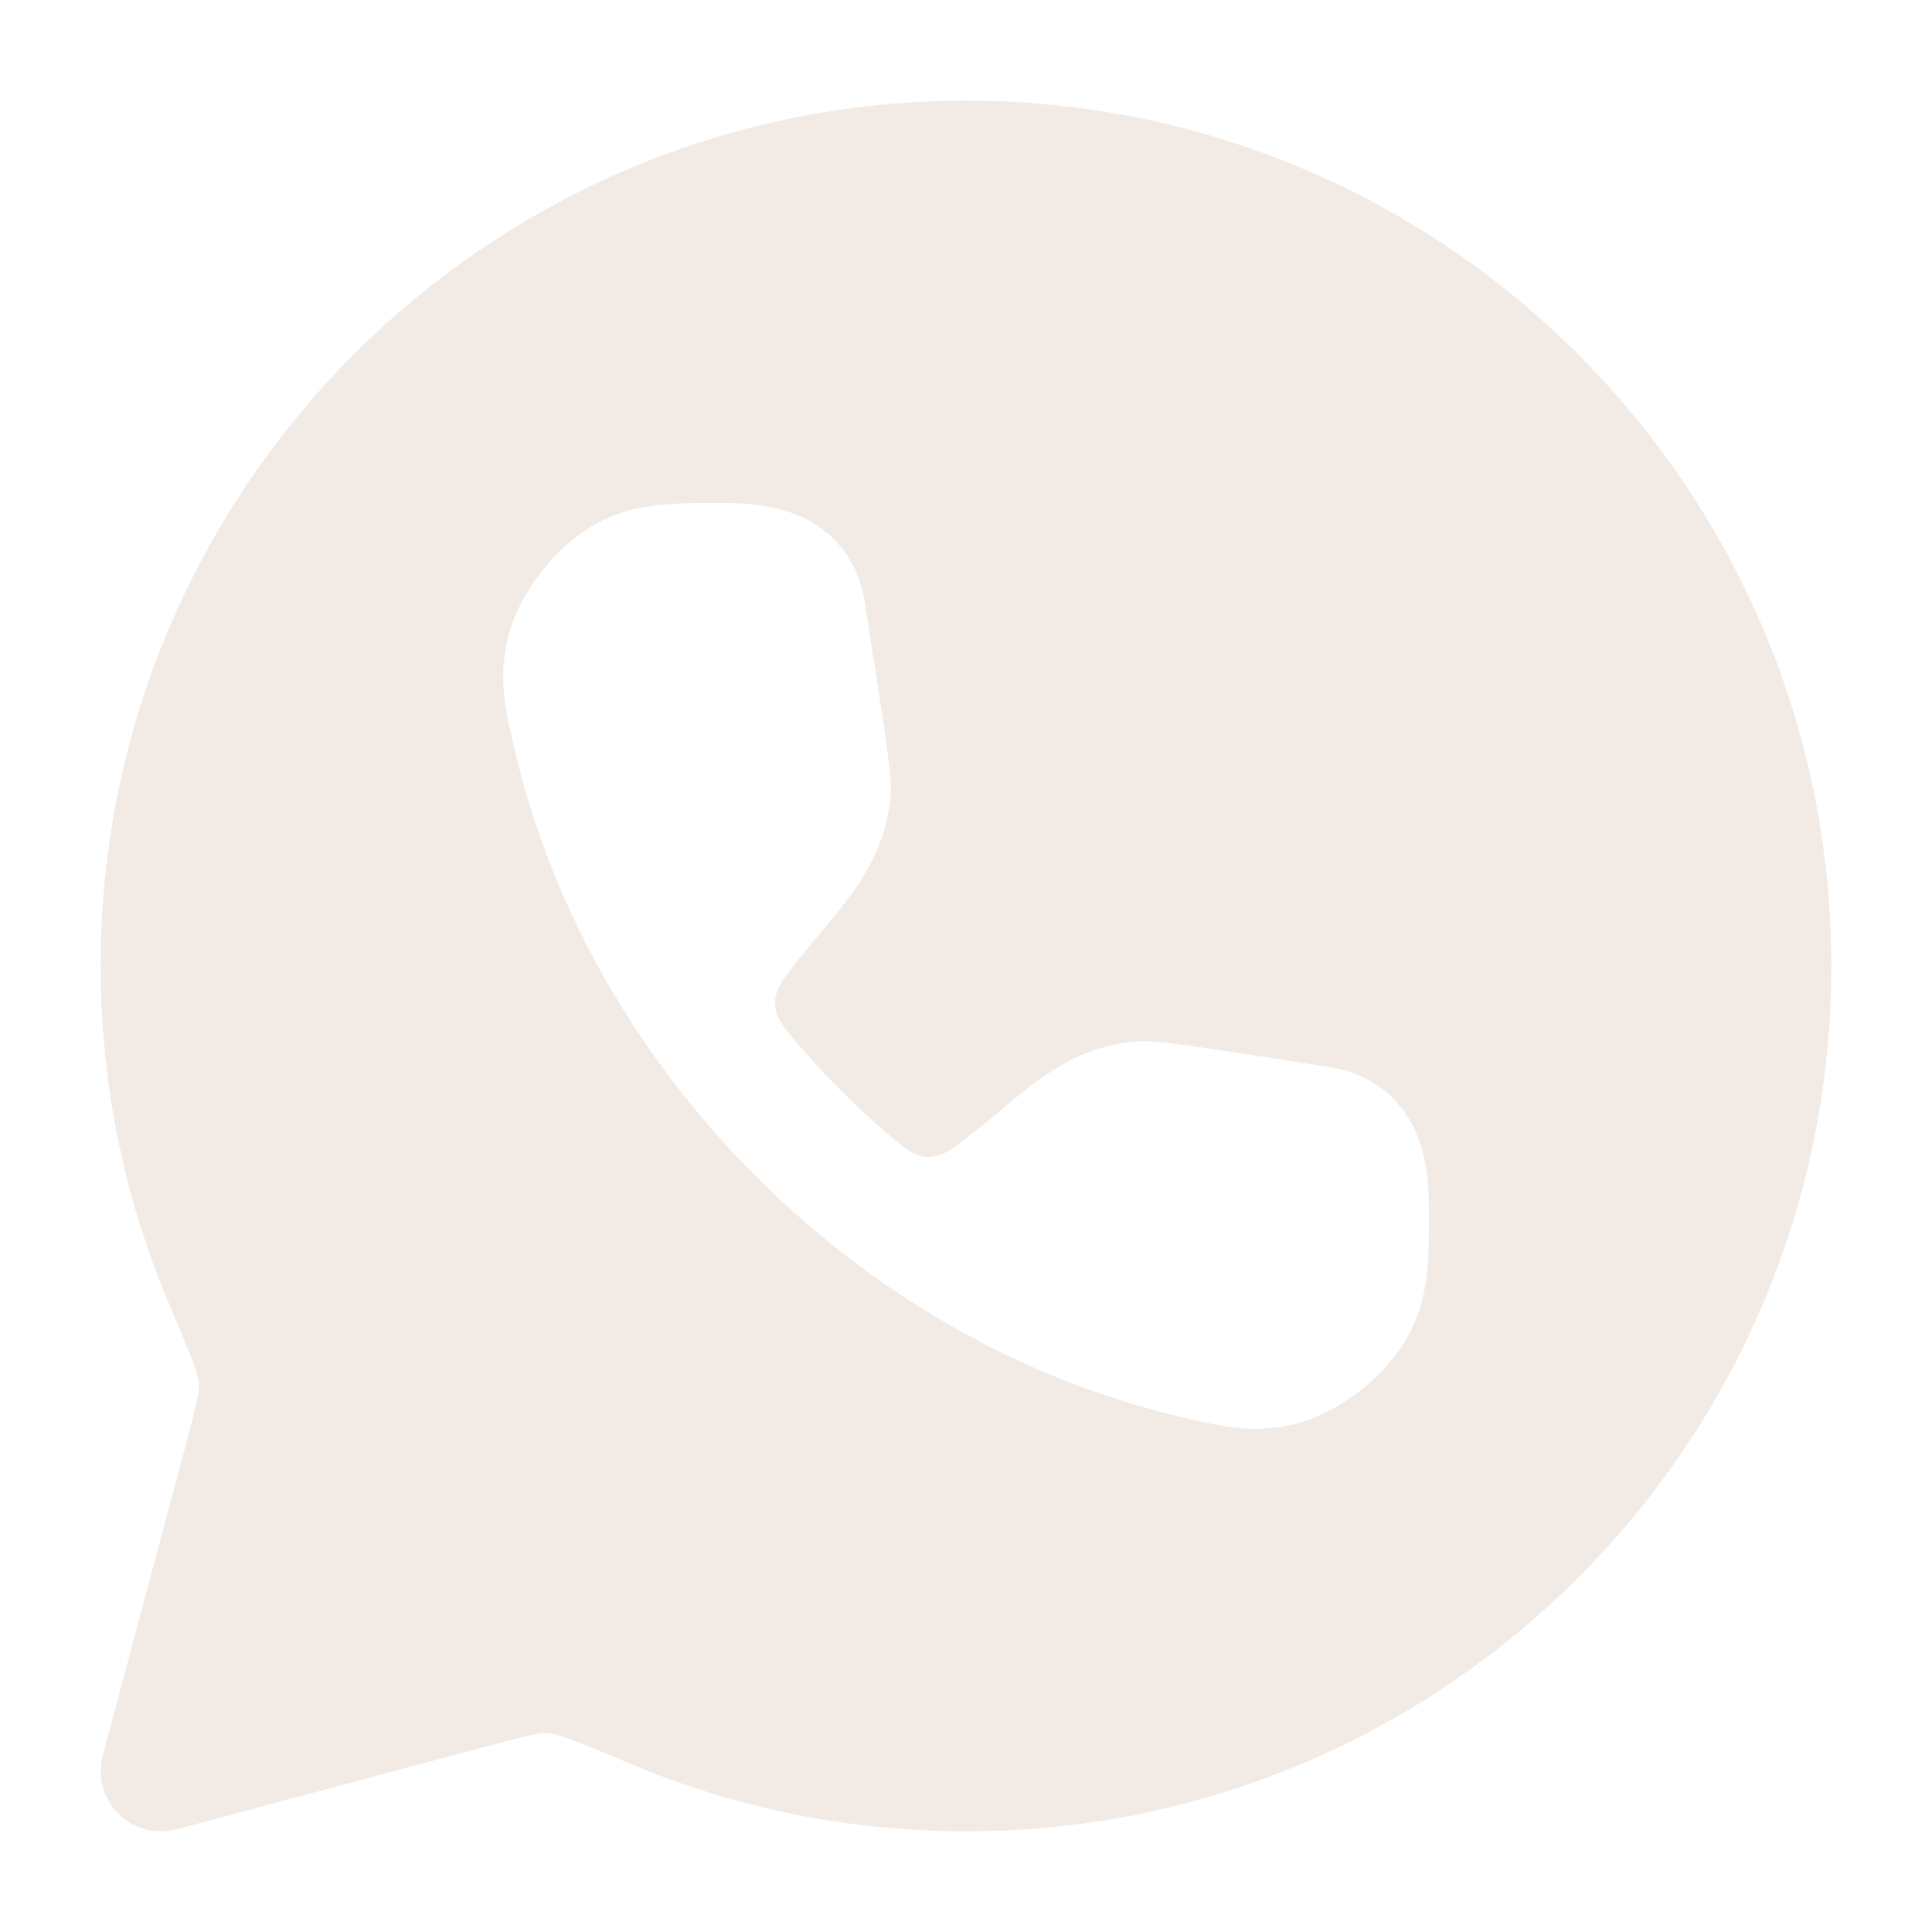
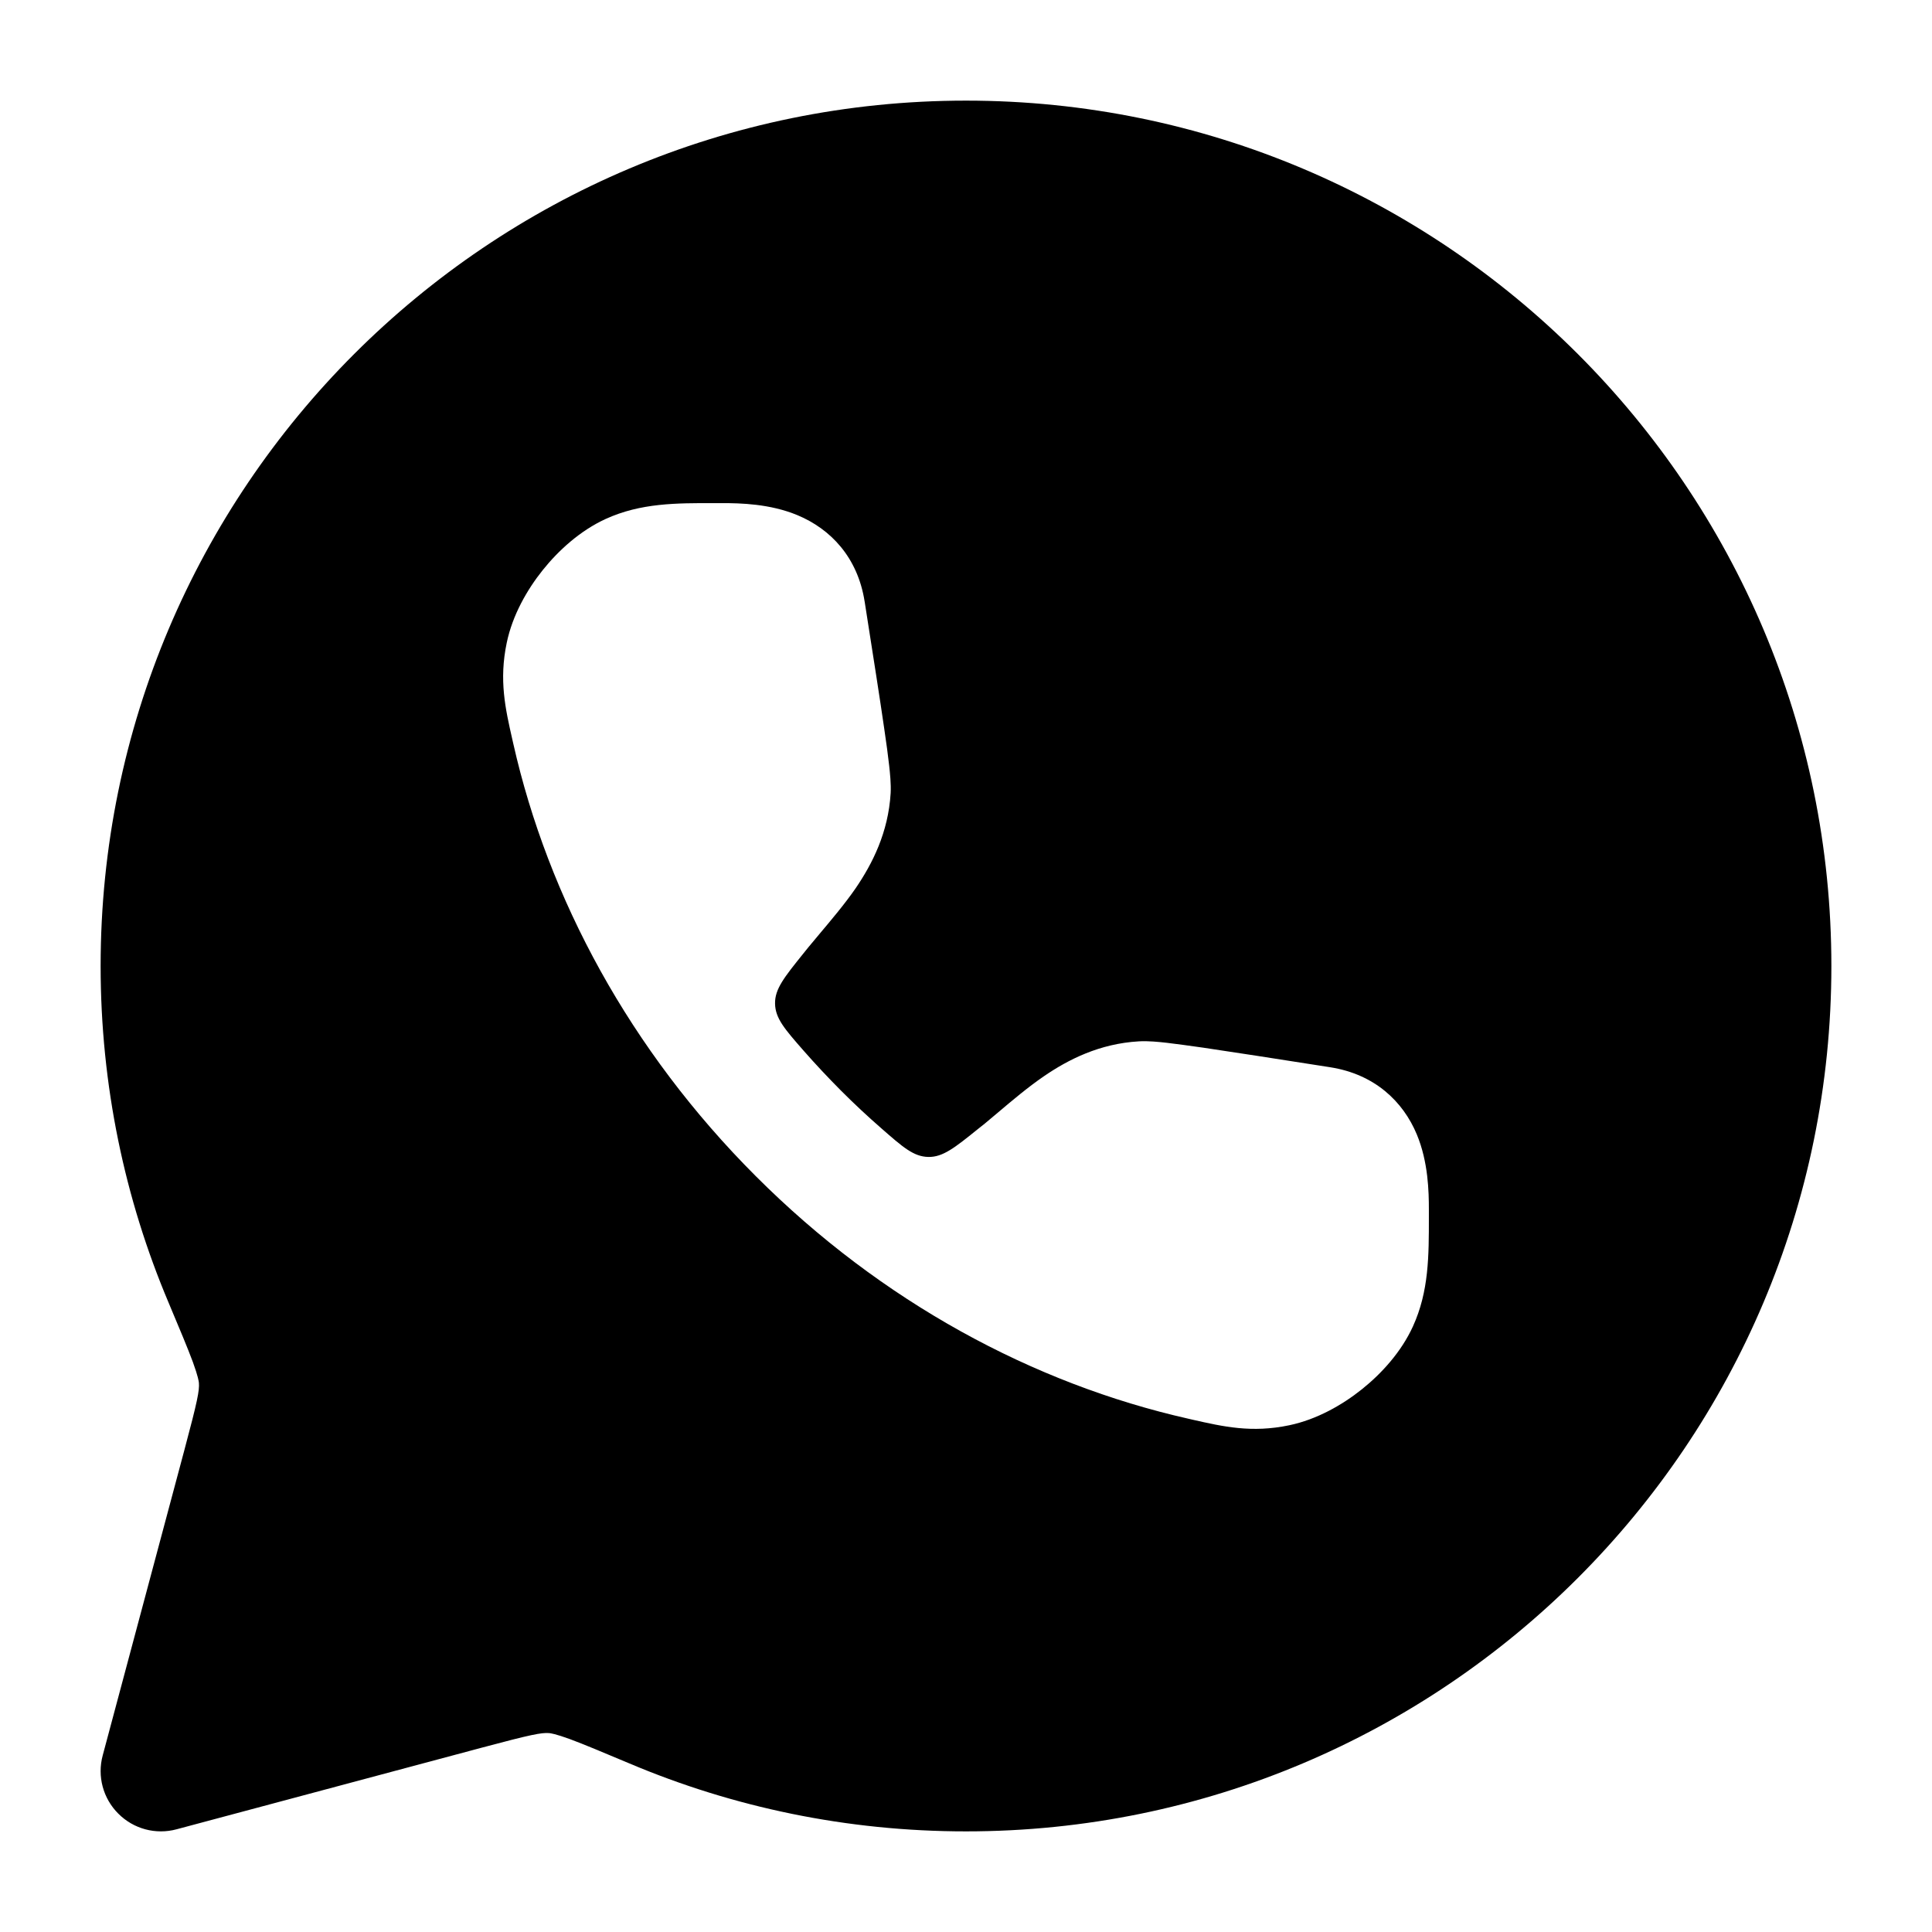
<svg xmlns="http://www.w3.org/2000/svg" width="24" height="24" viewBox="0 0 24 24" fill="none">
-   <path fill-rule="evenodd" clip-rule="evenodd" d="M12 1.25C6.063 1.25 1.25 6.063 1.25 12C1.25 13.481 1.55 14.894 2.093 16.179C2.235 16.517 2.331 16.745 2.396 16.92C2.461 17.099 2.47 17.163 2.471 17.18C2.478 17.274 2.454 17.401 2.292 18.007L1.276 21.806C1.206 22.065 1.28 22.341 1.47 22.53C1.659 22.72 1.935 22.794 2.194 22.724L5.993 21.708C6.599 21.546 6.726 21.522 6.82 21.529C6.837 21.53 6.902 21.539 7.08 21.604C7.255 21.669 7.483 21.765 7.821 21.907C9.106 22.45 10.519 22.75 12 22.75C17.937 22.75 22.75 17.937 22.75 12C22.75 6.063 17.937 1.25 12 1.25ZM8.973 6.25L8.88 6.25C8.401 6.249 7.958 6.248 7.523 6.447C7.207 6.592 6.938 6.837 6.742 7.082C6.546 7.327 6.366 7.643 6.295 7.984C6.197 8.45 6.278 8.805 6.364 9.184L6.376 9.237C6.81 11.161 7.826 13.048 9.389 14.611C10.951 16.174 12.838 17.189 14.763 17.624L14.815 17.636C15.195 17.722 15.55 17.803 16.016 17.705C16.356 17.634 16.673 17.454 16.918 17.258C17.163 17.062 17.408 16.793 17.552 16.477C17.751 16.041 17.75 15.599 17.75 15.119L17.75 15.027C17.75 14.806 17.743 14.435 17.6 14.092C17.429 13.682 17.077 13.345 16.526 13.258L16.52 13.257C15.837 13.15 15.317 13.069 14.95 13.015C14.766 12.989 14.613 12.968 14.494 12.954C14.396 12.943 14.261 12.929 14.148 12.936C13.658 12.964 13.269 13.163 12.967 13.37C12.775 13.501 12.566 13.677 12.402 13.816L12.402 13.816L12.402 13.816C12.338 13.87 12.28 13.919 12.234 13.957L12.156 14.019C11.861 14.257 11.713 14.376 11.531 14.372C11.349 14.368 11.216 14.251 10.949 14.017C10.779 13.869 10.612 13.713 10.449 13.55C10.287 13.387 10.131 13.221 9.982 13.051L9.982 13.051C9.748 12.784 9.631 12.65 9.628 12.468C9.624 12.286 9.743 12.139 9.981 11.843L10.043 11.766C10.081 11.719 10.129 11.662 10.184 11.597L10.184 11.597L10.184 11.597C10.322 11.433 10.498 11.225 10.63 11.033C10.836 10.731 11.035 10.342 11.064 9.852C11.07 9.739 11.056 9.604 11.045 9.506C11.032 9.386 11.011 9.234 10.984 9.05C10.931 8.682 10.849 8.163 10.742 7.479L10.741 7.474C10.655 6.922 10.317 6.571 9.907 6.4C9.564 6.257 9.193 6.25 8.973 6.25Z" fill="#F2EBE5" />
+   <path fill-rule="evenodd" clip-rule="evenodd" d="M12 1.25C6.063 1.25 1.25 6.063 1.25 12C1.25 13.481 1.55 14.894 2.093 16.179C2.235 16.517 2.331 16.745 2.396 16.92C2.461 17.099 2.47 17.163 2.471 17.18C2.478 17.274 2.454 17.401 2.292 18.007L1.276 21.806C1.206 22.065 1.28 22.341 1.47 22.53C1.659 22.72 1.935 22.794 2.194 22.724L5.993 21.708C6.599 21.546 6.726 21.522 6.82 21.529C6.837 21.53 6.902 21.539 7.08 21.604C7.255 21.669 7.483 21.765 7.821 21.907C9.106 22.45 10.519 22.75 12 22.75C17.937 22.75 22.75 17.937 22.75 12C22.75 6.063 17.937 1.25 12 1.25ZM8.973 6.25L8.88 6.25C8.401 6.249 7.958 6.248 7.523 6.447C7.207 6.592 6.938 6.837 6.742 7.082C6.546 7.327 6.366 7.643 6.295 7.984C6.197 8.45 6.278 8.805 6.364 9.184L6.376 9.237C6.81 11.161 7.826 13.048 9.389 14.611C10.951 16.174 12.838 17.189 14.763 17.624L14.815 17.636C15.195 17.722 15.55 17.803 16.016 17.705C16.356 17.634 16.673 17.454 16.918 17.258C17.163 17.062 17.408 16.793 17.552 16.477C17.751 16.041 17.75 15.599 17.75 15.119L17.75 15.027C17.75 14.806 17.743 14.435 17.6 14.092C17.429 13.682 17.077 13.345 16.526 13.258L16.52 13.257C15.837 13.15 15.317 13.069 14.95 13.015C14.766 12.989 14.613 12.968 14.494 12.954C14.396 12.943 14.261 12.929 14.148 12.936C13.658 12.964 13.269 13.163 12.967 13.37C12.775 13.501 12.566 13.677 12.402 13.816L12.402 13.816L12.402 13.816C12.338 13.87 12.28 13.919 12.234 13.957L12.156 14.019C11.861 14.257 11.713 14.376 11.531 14.372C11.349 14.368 11.216 14.251 10.949 14.017C10.779 13.869 10.612 13.713 10.449 13.55C10.287 13.387 10.131 13.221 9.982 13.051L9.982 13.051C9.748 12.784 9.631 12.65 9.628 12.468C9.624 12.286 9.743 12.139 9.981 11.843L10.043 11.766C10.081 11.719 10.129 11.662 10.184 11.597L10.184 11.597L10.184 11.597C10.322 11.433 10.498 11.225 10.63 11.033C10.836 10.731 11.035 10.342 11.064 9.852C11.07 9.739 11.056 9.604 11.045 9.506C11.032 9.386 11.011 9.234 10.984 9.05C10.931 8.682 10.849 8.163 10.742 7.479L10.741 7.474C10.655 6.922 10.317 6.571 9.907 6.4C9.564 6.257 9.193 6.25 8.973 6.25Z" fill="currentColor" />
</svg>
